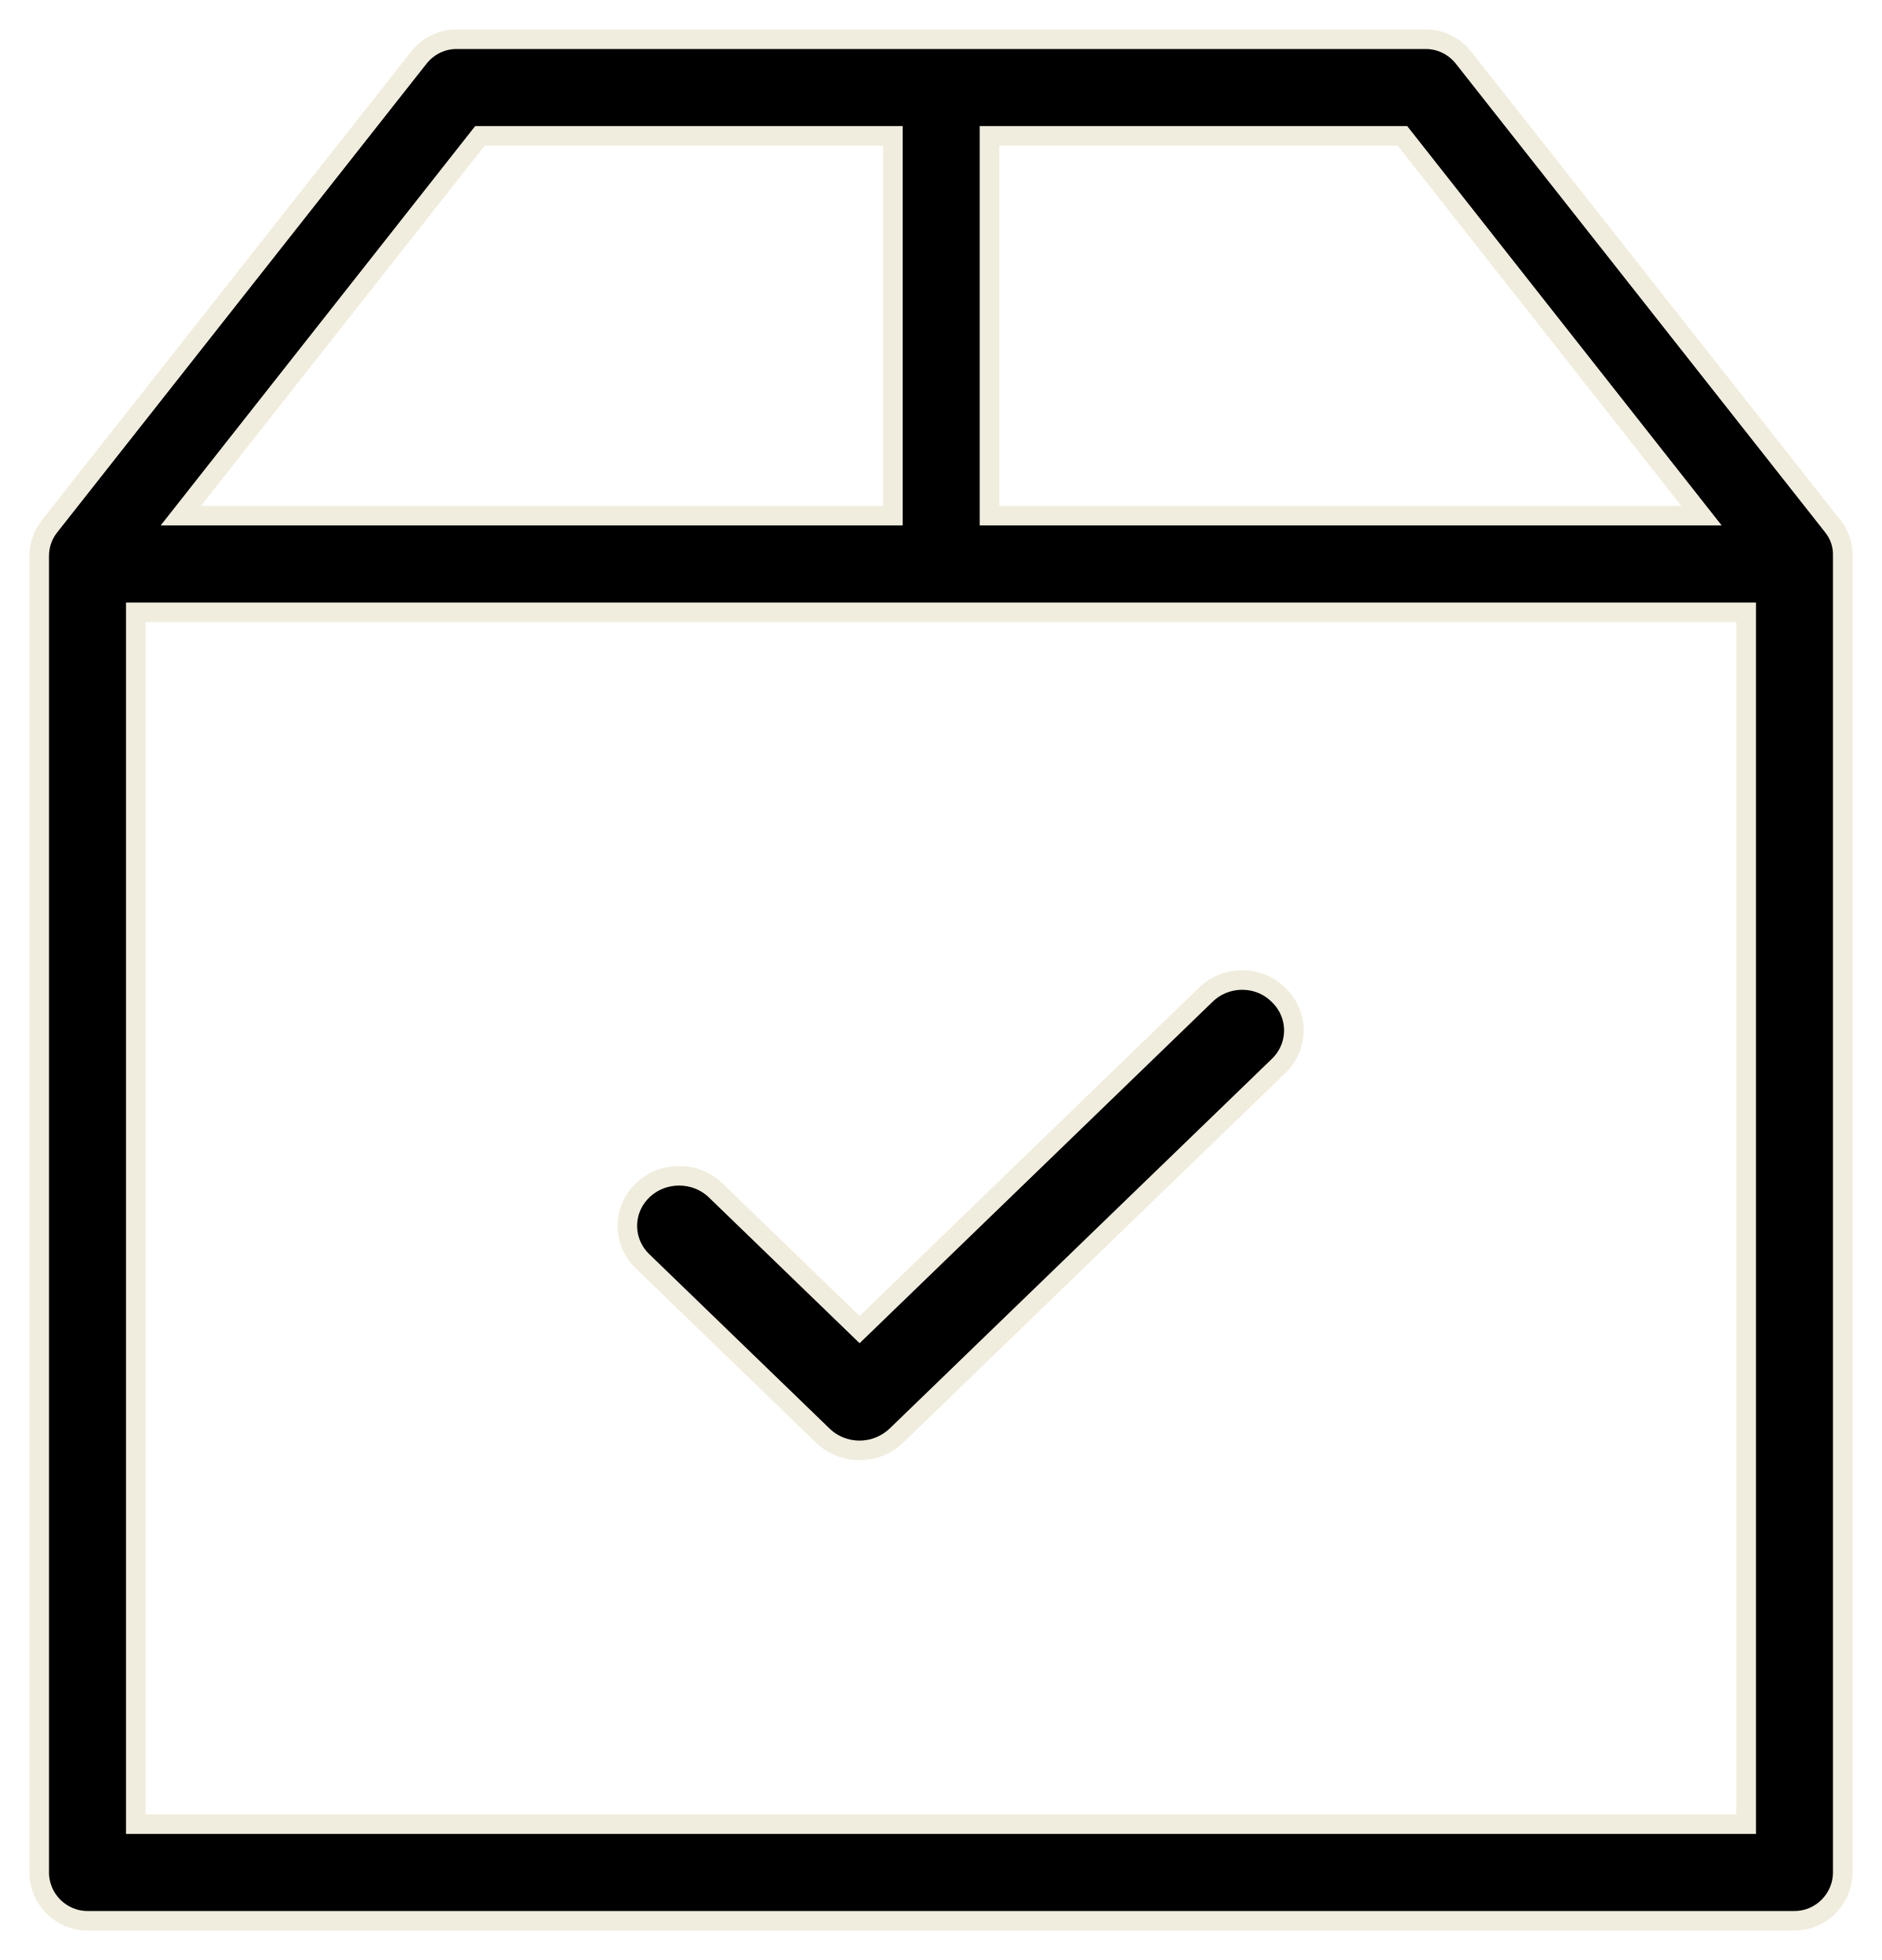
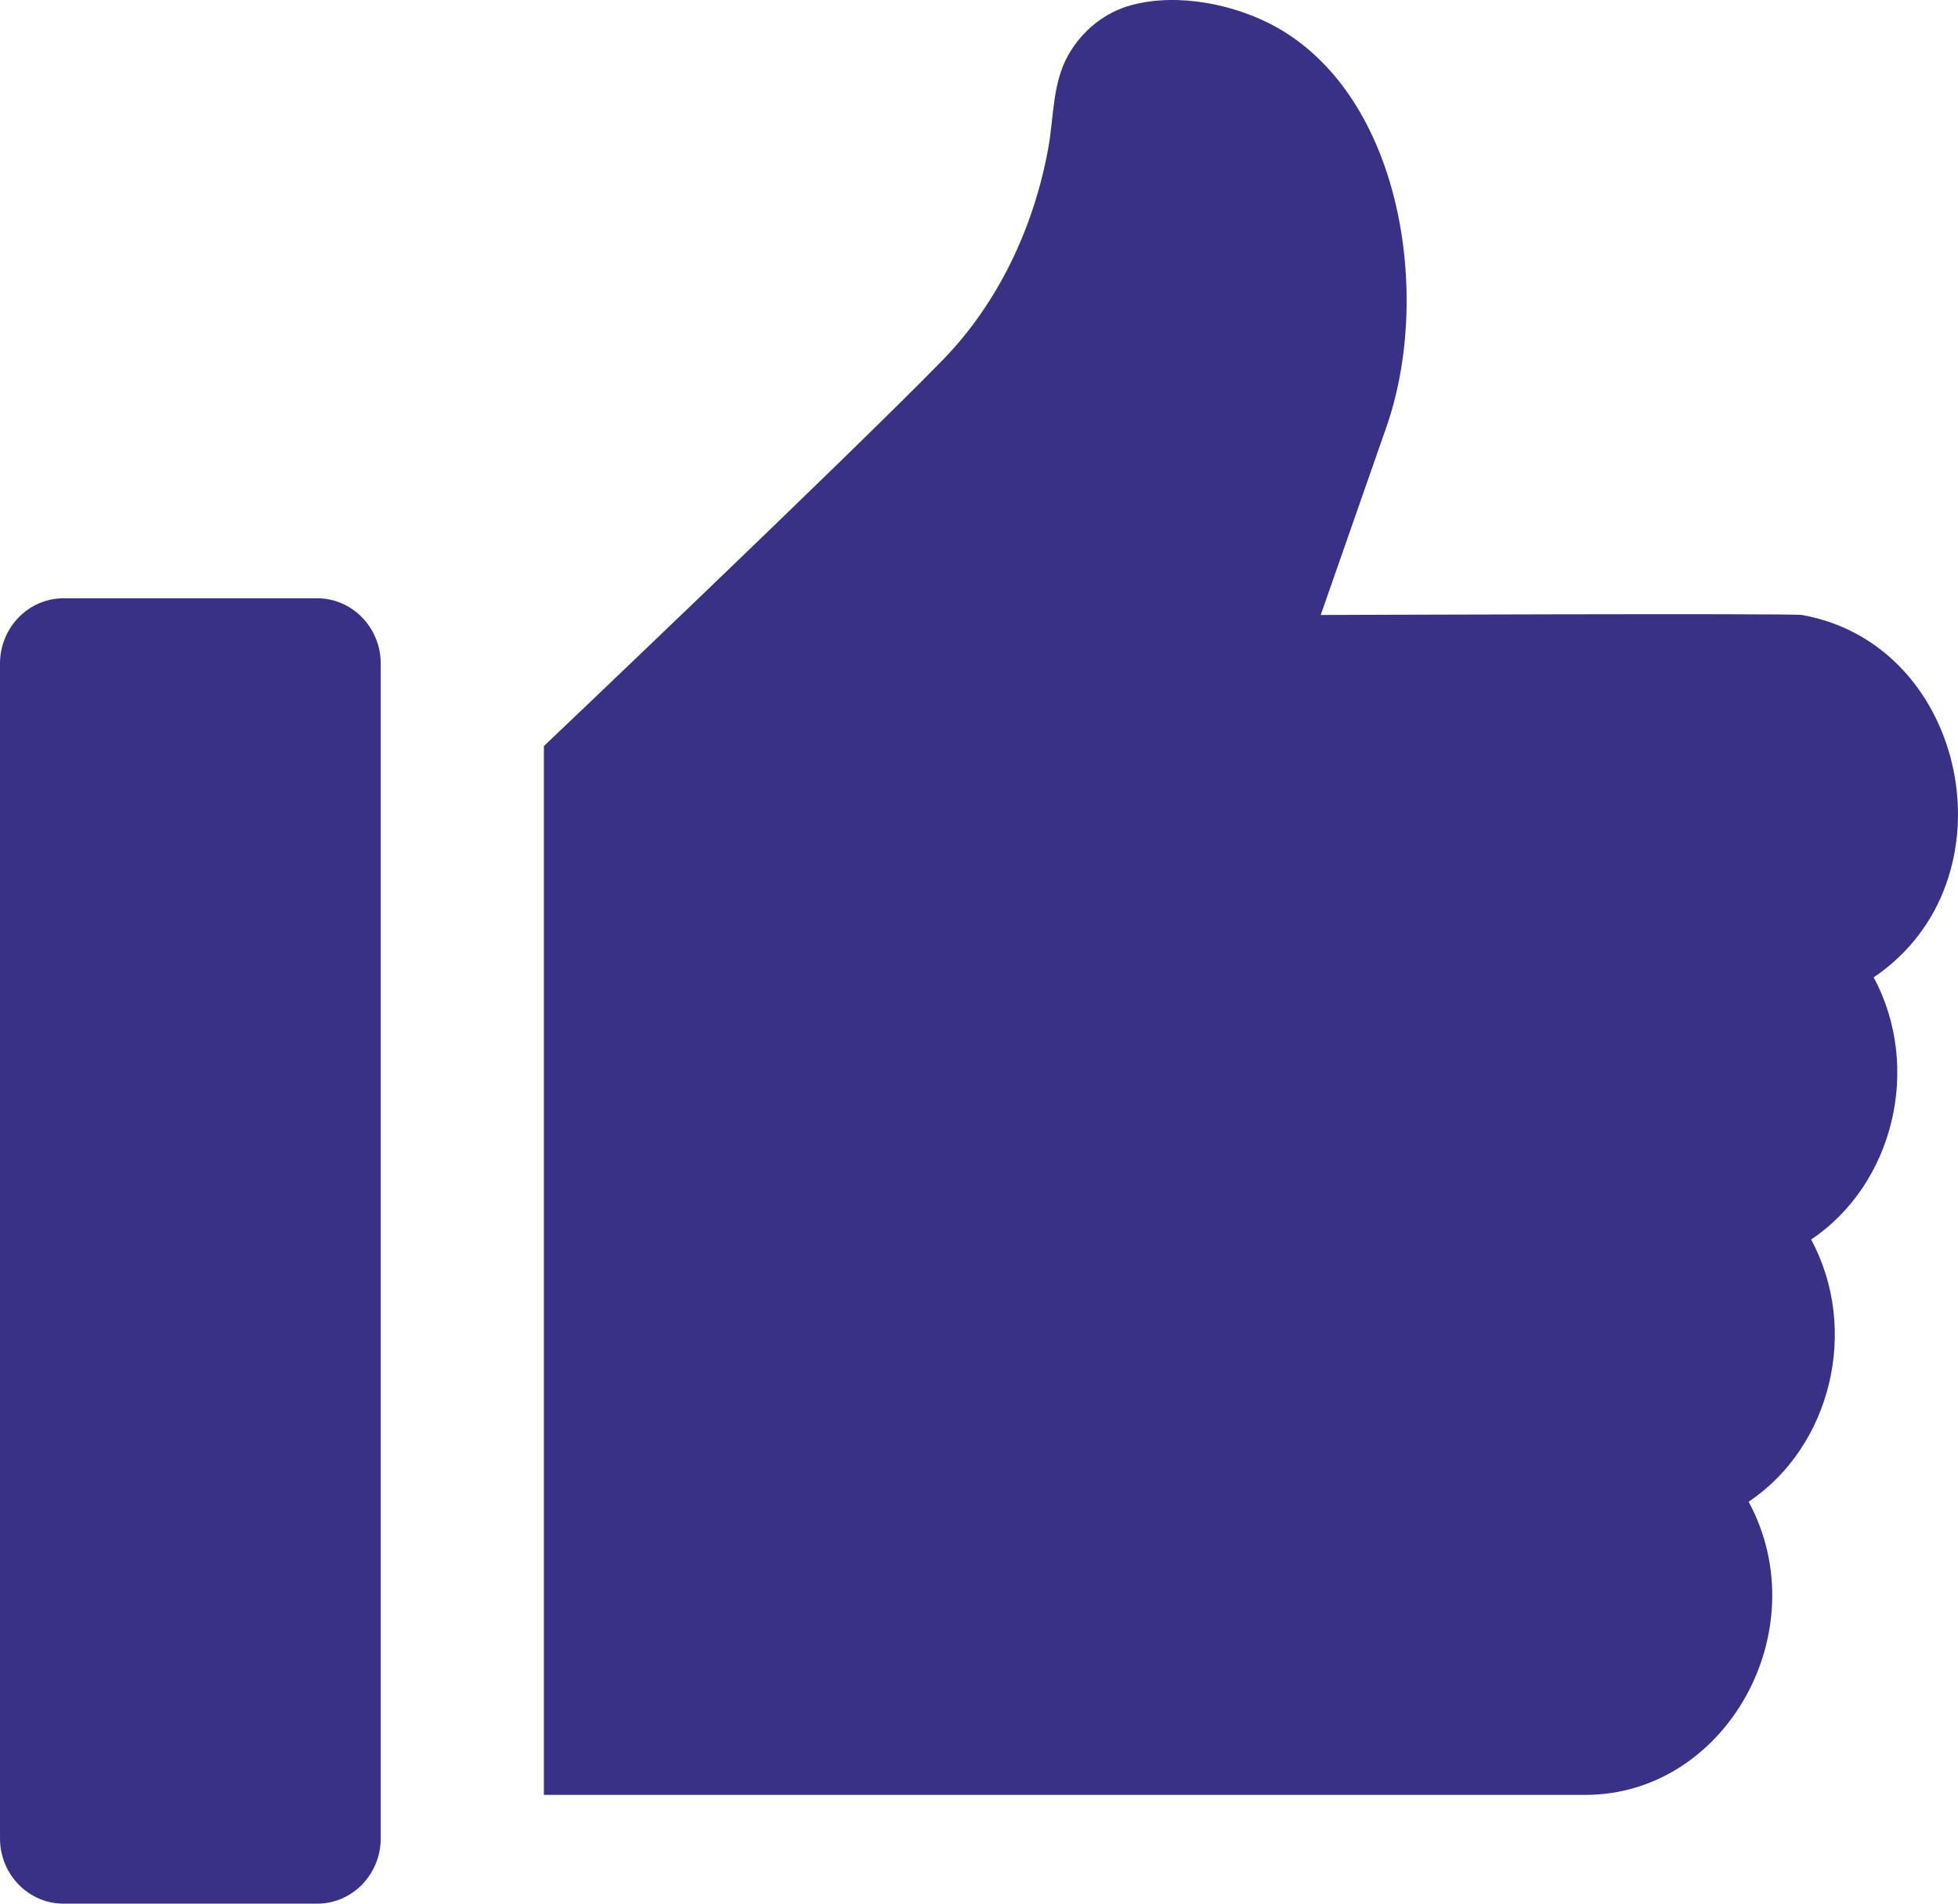
- <svg xmlns="http://www.w3.org/2000/svg" width="48px" height="50px" viewBox="0 0 48 50" version="1.1">
-   <g stroke-width="1" fill-rule="evenodd">
-     <g transform="translate(-438, -2747)" fill-rule="nonzero" stroke="#F1EDDE" stroke-width="0.5">
-       <g transform="translate(439, 2748)">
-         <path d="M45.743,12.421 L36.329,0.473 C36.093,0.175 35.744,0 35.364,0 L10.645,0 C10.265,0 9.916,0.175 9.68,0.473 L0.267,12.421 C0.092,12.637 0,12.904 0,13.182 L0,46.767 C0,47.445 0.554,48 1.232,48 L44.767,48 C45.445,48 45.999,47.445 45.999,46.767 L45.999,13.182 C46.009,12.904 45.917,12.637 45.743,12.421 Z M42.396,12.154 L24.237,12.154 L24.237,2.466 L34.769,2.466 L42.396,12.154 Z M11.241,2.466 L21.773,2.466 L21.773,12.154 L3.613,12.154 L11.241,2.466 Z M2.464,45.534 L2.464,14.62 L43.536,14.62 L43.536,45.534 L2.464,45.534 Z" />
-         <path d="M29.756,24.373 L20.924,32.918 L17.255,29.368 C16.738,28.869 15.904,28.869 15.387,29.368 C14.871,29.868 14.871,30.676 15.387,31.175 L19.99,35.628 C20.243,35.872 20.583,36 20.924,36 C21.264,36 21.594,35.872 21.858,35.628 L31.613,26.191 C32.129,25.691 32.129,24.883 31.613,24.384 C31.107,23.874 30.273,23.874 29.756,24.373 Z" />
+ <svg xmlns="http://www.w3.org/2000/svg" width="36px" height="35px" viewBox="0 0 36 35" version="1.1">
+   <g id="Page-1" stroke="none" stroke-width="1" fill="none" fill-rule="evenodd">
+     <g id="Стартовая" transform="translate(-444, -2787)" fill="#393185">
+       <g id="Group-50" transform="translate(62, 2756)">
+         <g id="like-2" transform="translate(382, 31)">
+           <g id="like">
+             <path d="M5.833,11 C6.475,11 7,11.537 7,12.2 L7,33.8 C7,34.462 6.477,35 5.833,35 L1.167,35 C0.523,35 0,34.462 0,33.8 L0,12.2 C0,11.537 0.525,11 1.167,11 L5.833,11 Z M33.132,11.307 C36.194,11.85 37.07,16.208 34.449,17.969 C35.339,19.62 34.819,21.769 33.3,22.79 C34.19,24.44 33.67,26.59 32.151,27.611 C33.426,29.975 31.732,33.002 29.149,33 L10,33 L10,13.717 C10,13.717 15.541,8.452 17.325,6.627 C18.348,5.581 19.009,4.186 19.274,2.72 C19.378,2.141 19.348,1.533 19.642,1.011 C19.897,0.558 20.325,0.219 20.813,0.091 C21.662,-0.134 22.716,0.079 23.471,0.501 C25.787,1.8 26.328,5.452 25.493,7.844 L24.283,11.307 C24.283,11.307 32.946,11.274 33.132,11.307 Z" id="Combined-Shape" />
+           </g>
+         </g>
      </g>
    </g>
  </g>
</svg>
